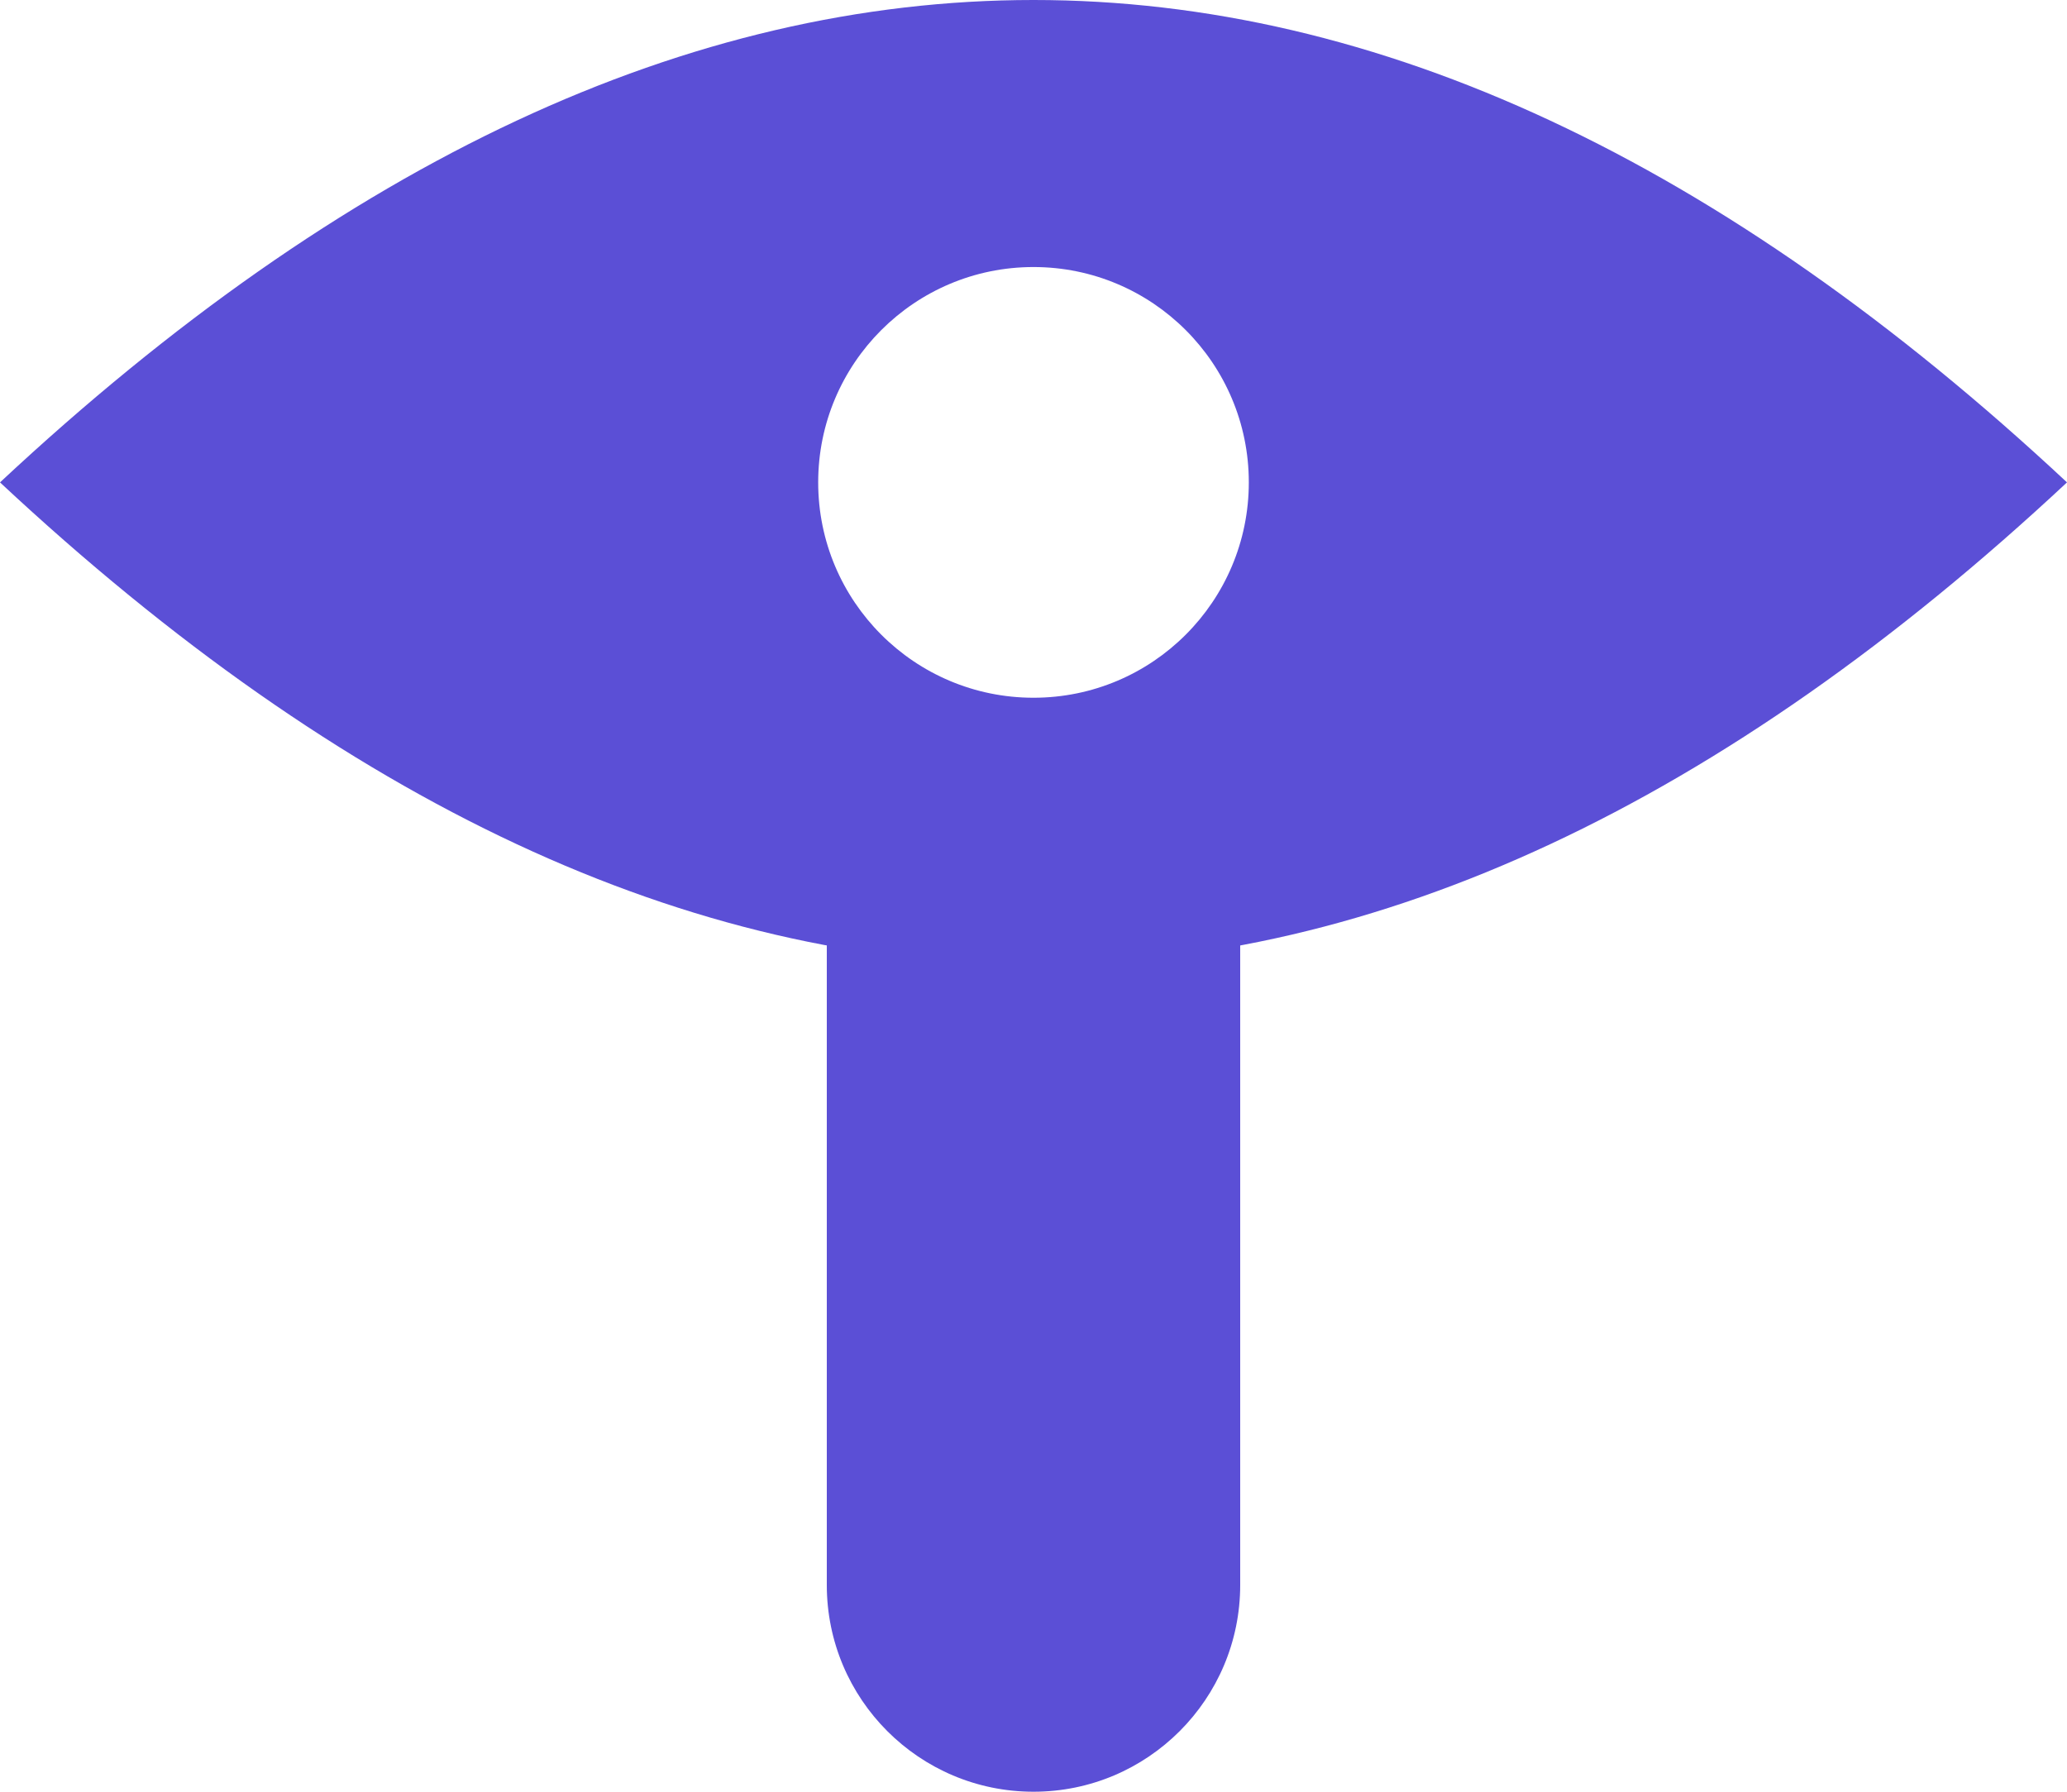
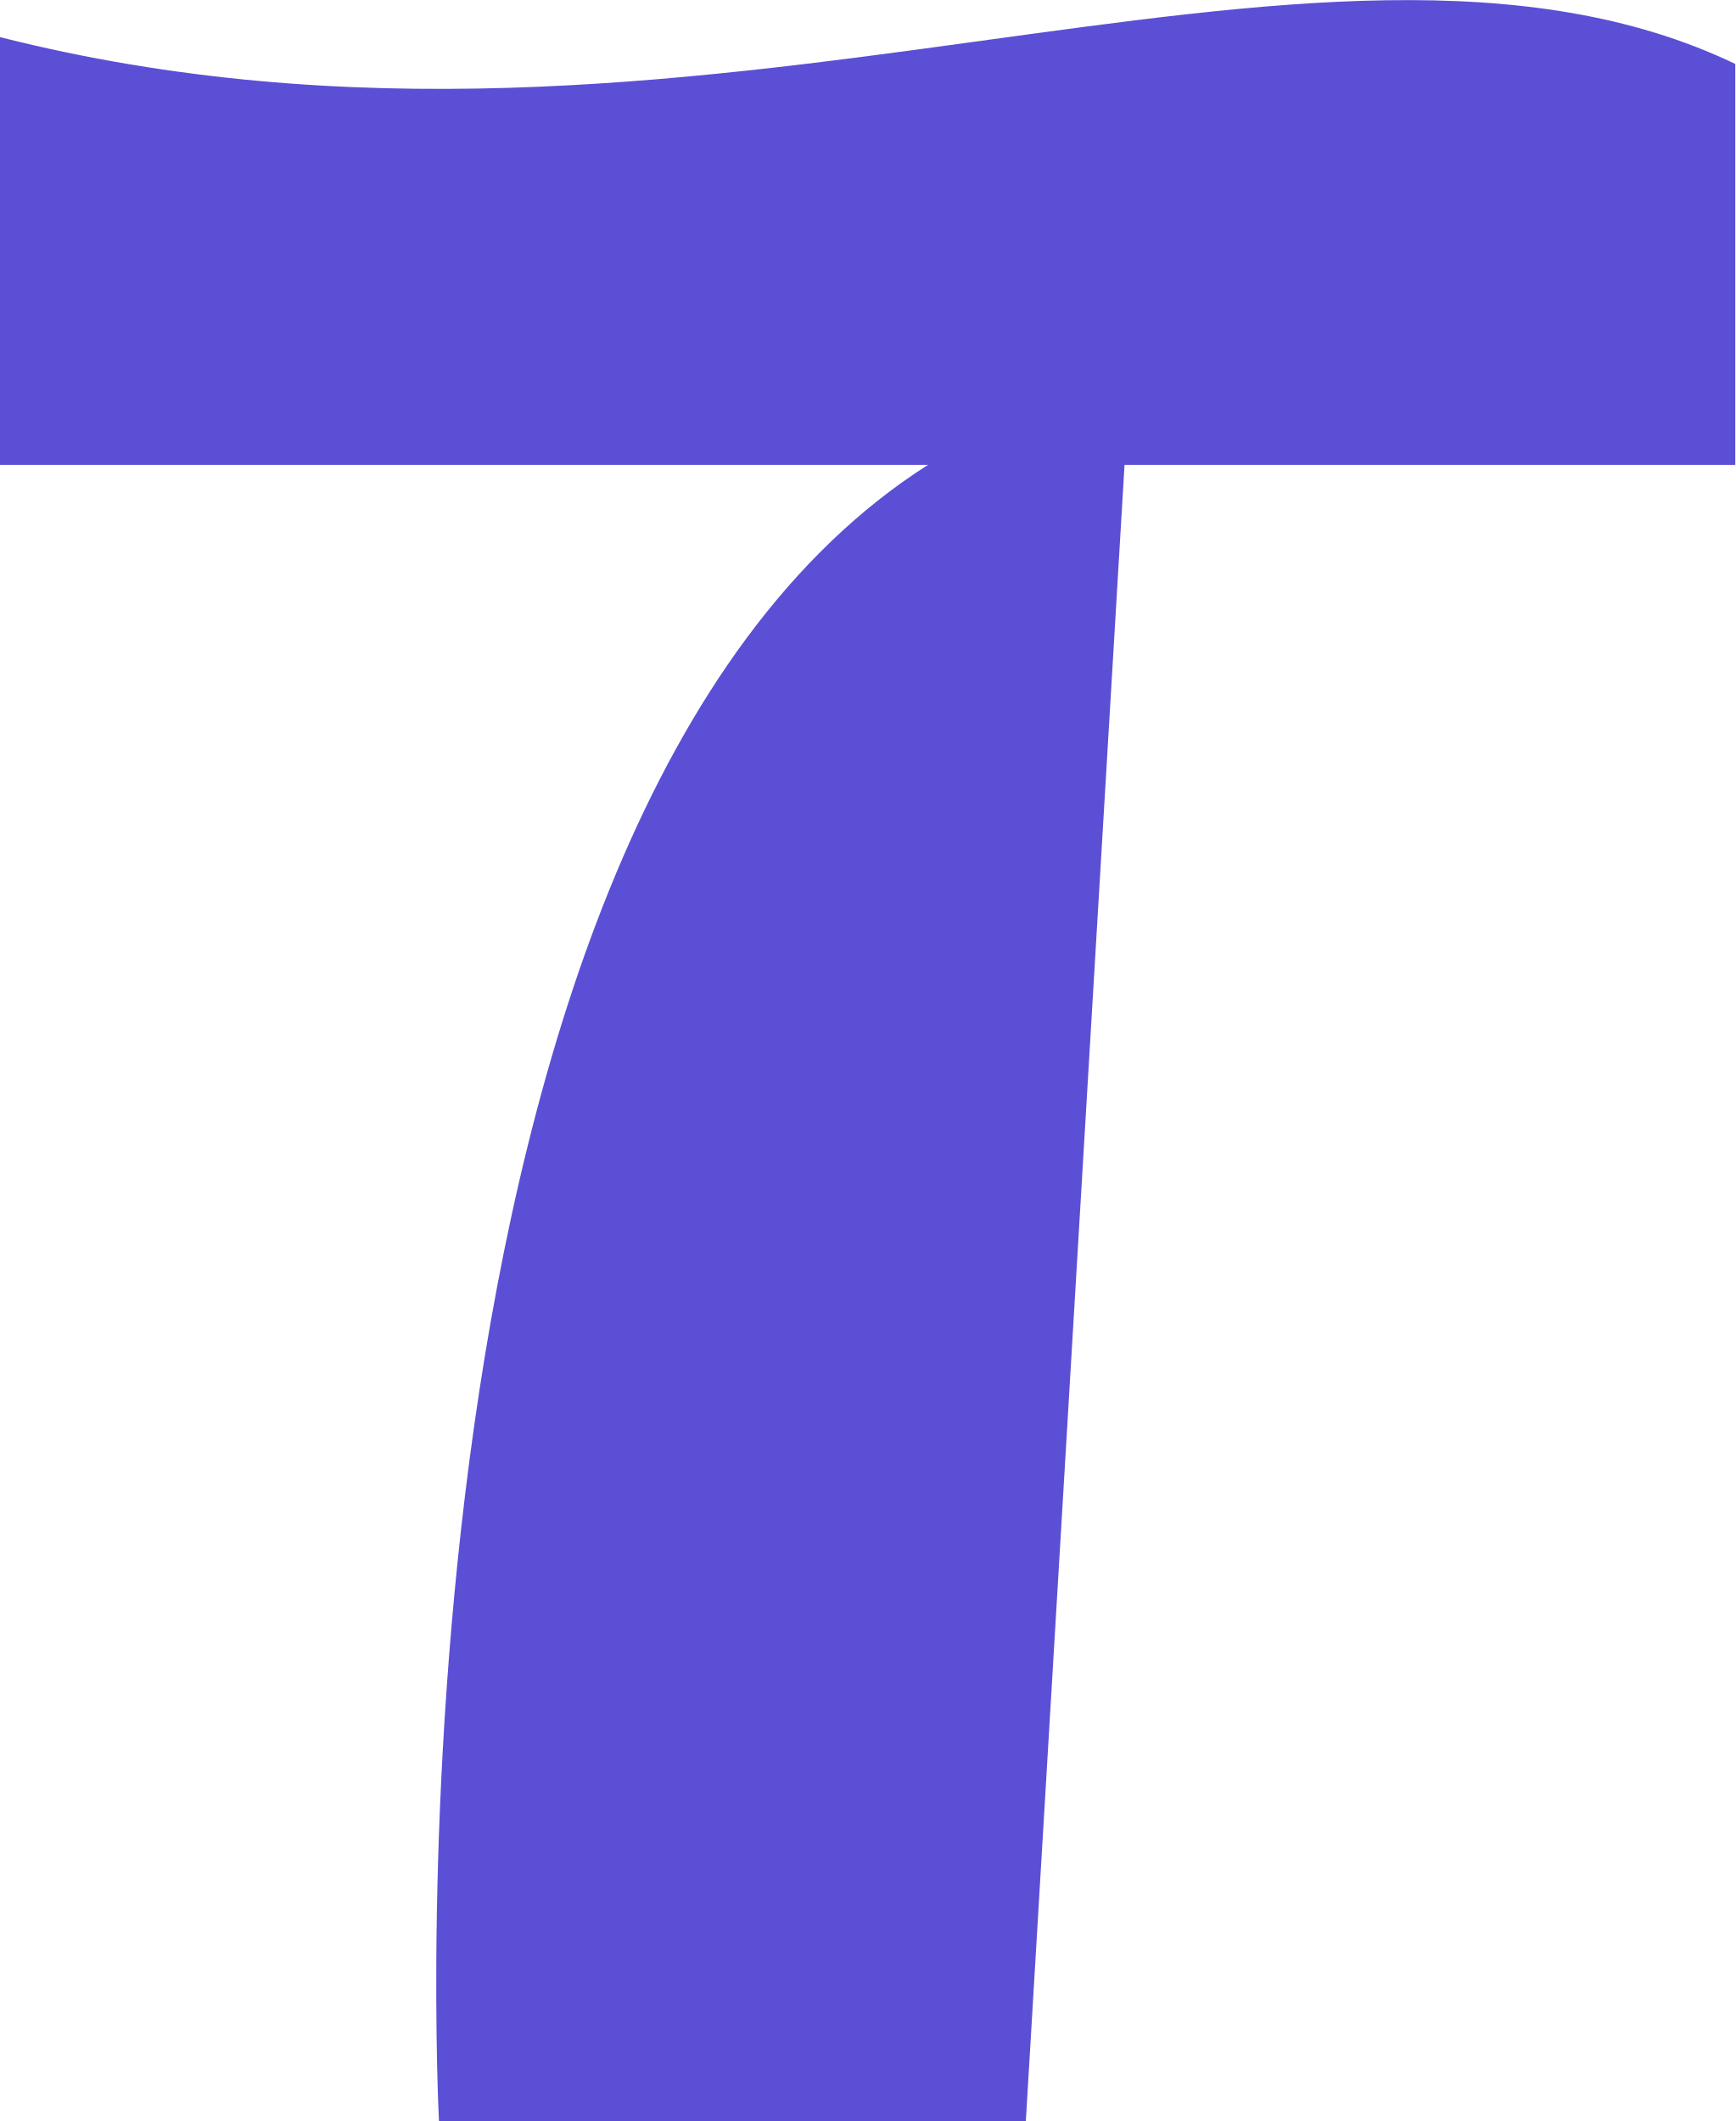
- <svg xmlns="http://www.w3.org/2000/svg" viewBox="0 0 60 52" width="60" height="52" role="img" aria-label="Tredio">
-   <path fill="#5B4FD6" fill-rule="evenodd" d="M0 14Q30 -14 60 14Q30 42 0 14ZM30 7.75A6.25 6.25 0 1 0 30 20.25A6.25 6.25 0 1 0 30 7.75Z" />
-   <path fill="#5B4FD6" d="M24 26H36V46A6 6 0 0 1 24 46Z" />
+ <svg xmlns="http://www.w3.org/2000/svg" viewBox="0 0 58.9 72" width="58.9" height="72" role="img" aria-label="Tredio">
+   <path fill="#5B4FD6" d="M0 1.26C23.75 7.27 44.71 -4.62 58.9 2.17V15.78H38.17L34.82 72H14.9C14.9 72 12.55 27.83 31.5 15.78H0C0 15.76 0 5.91 0 1.26Z" />
</svg>
